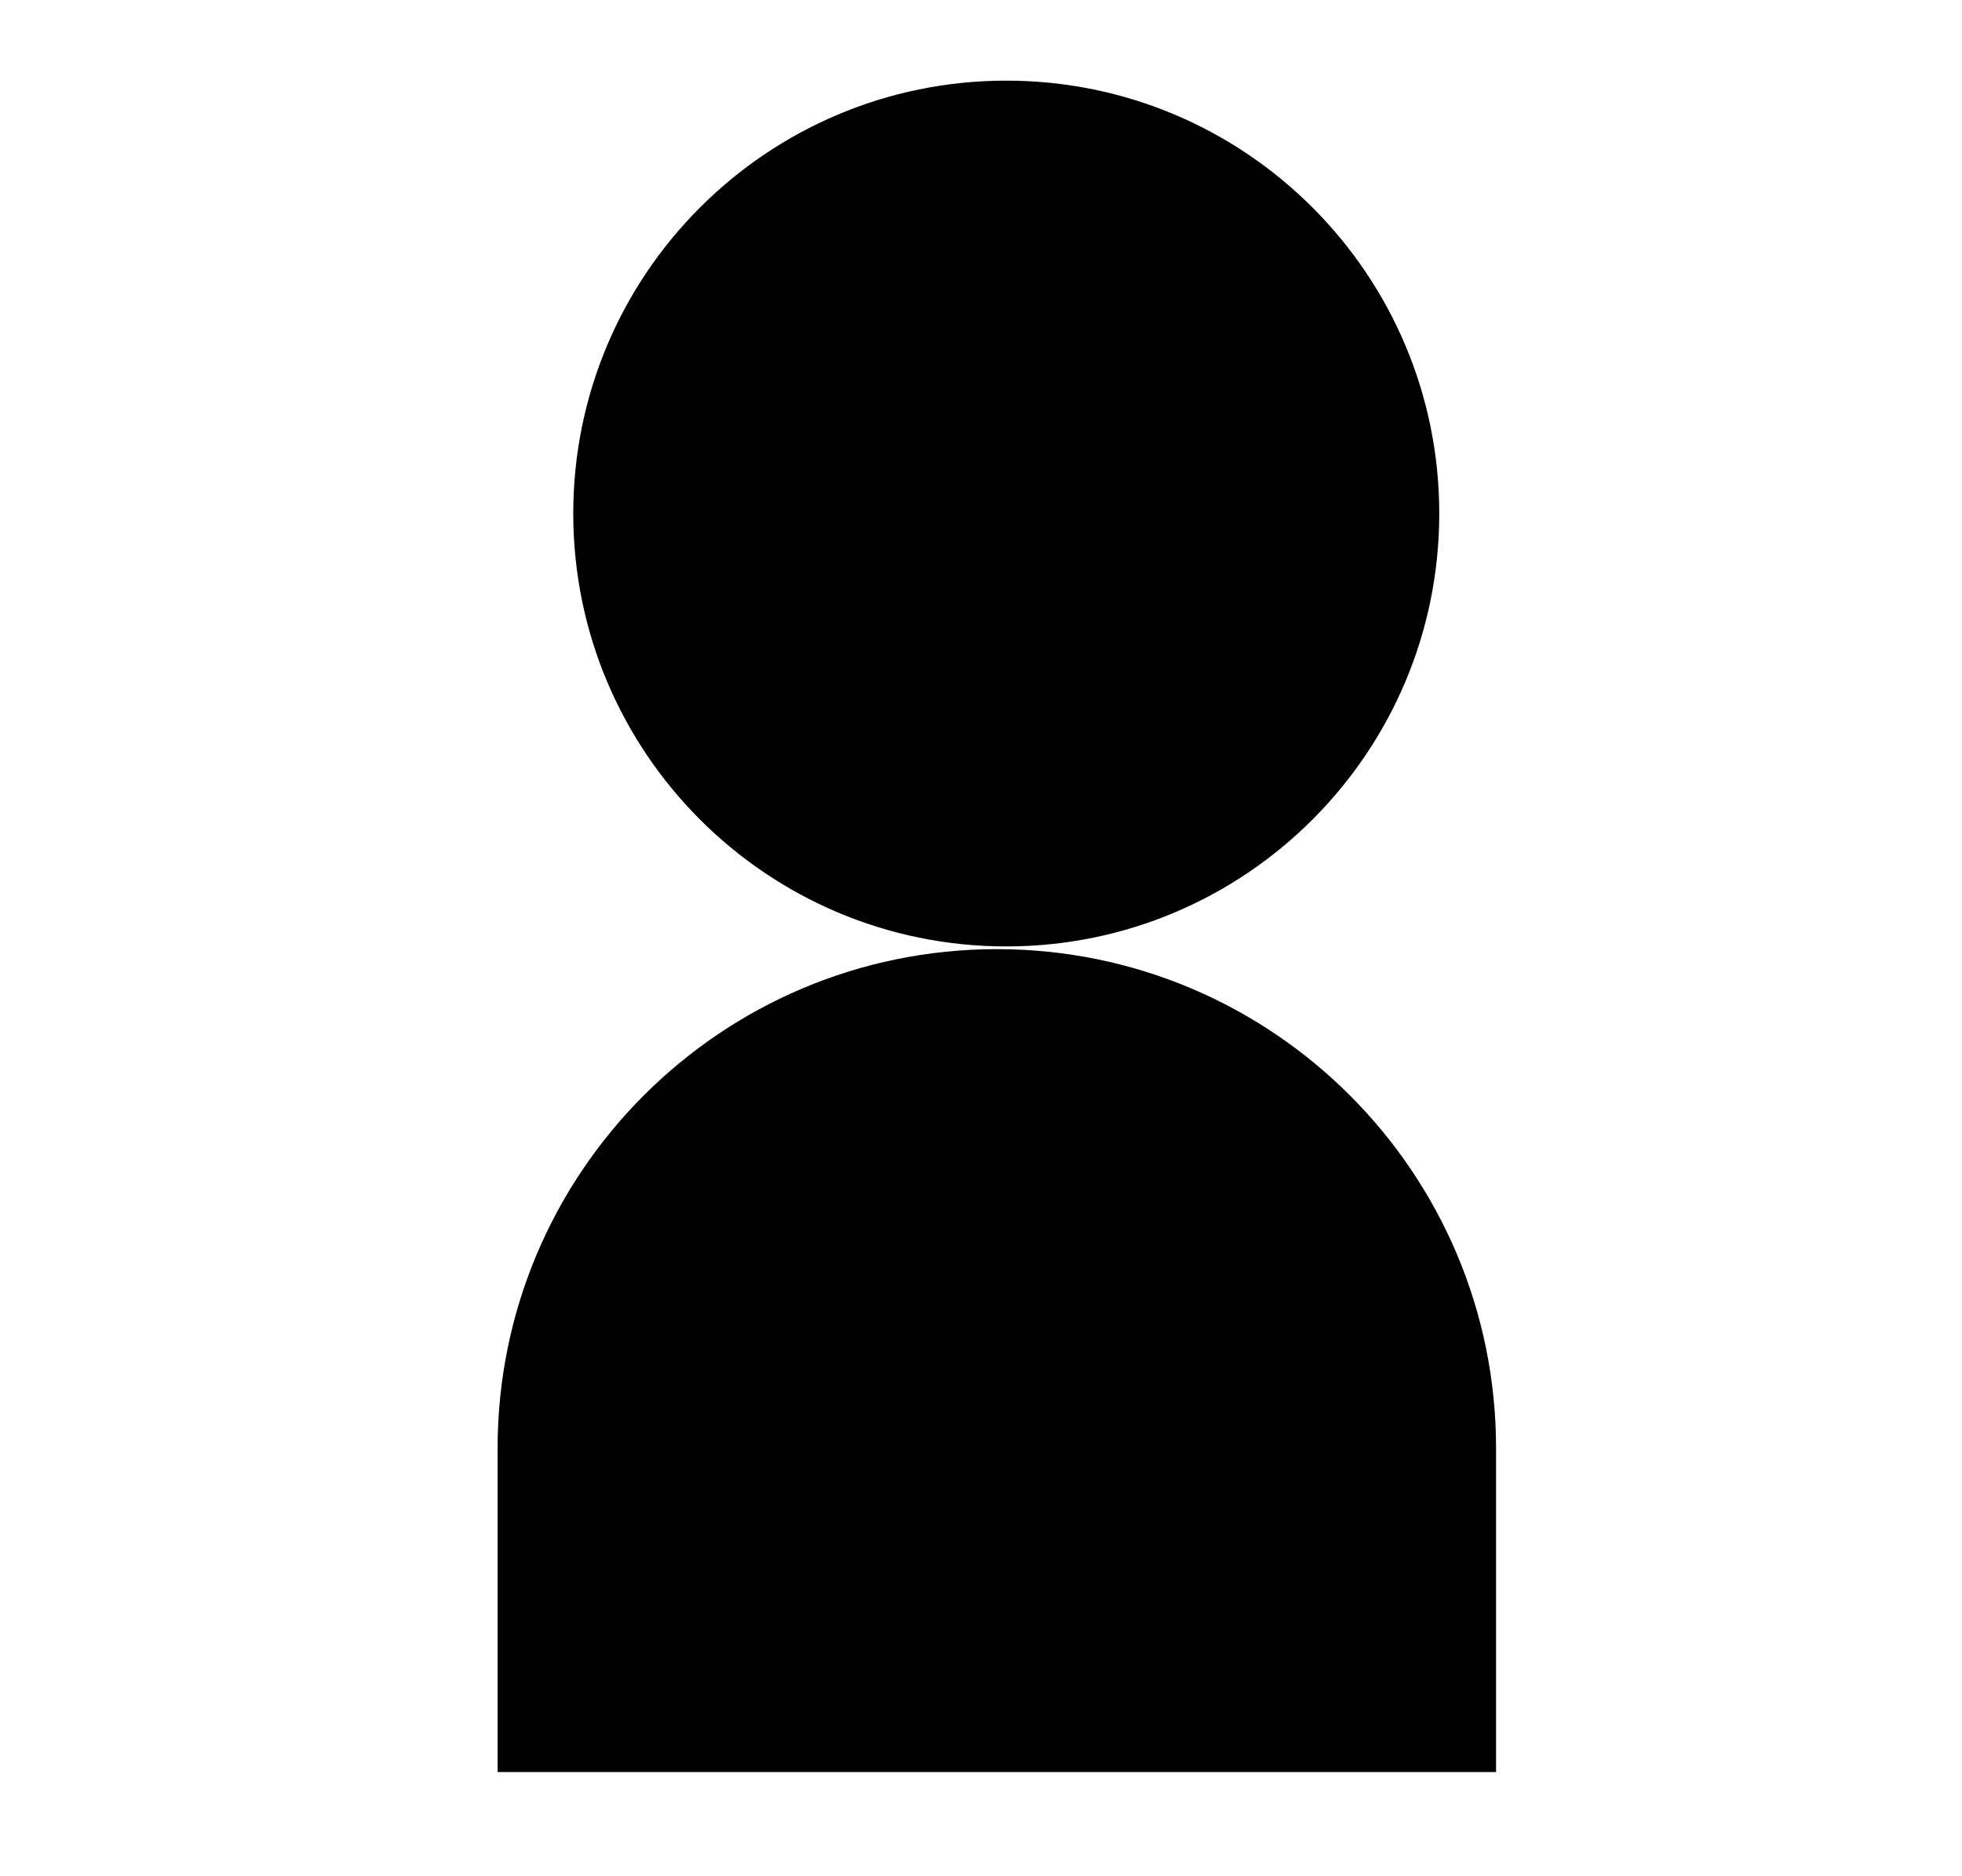
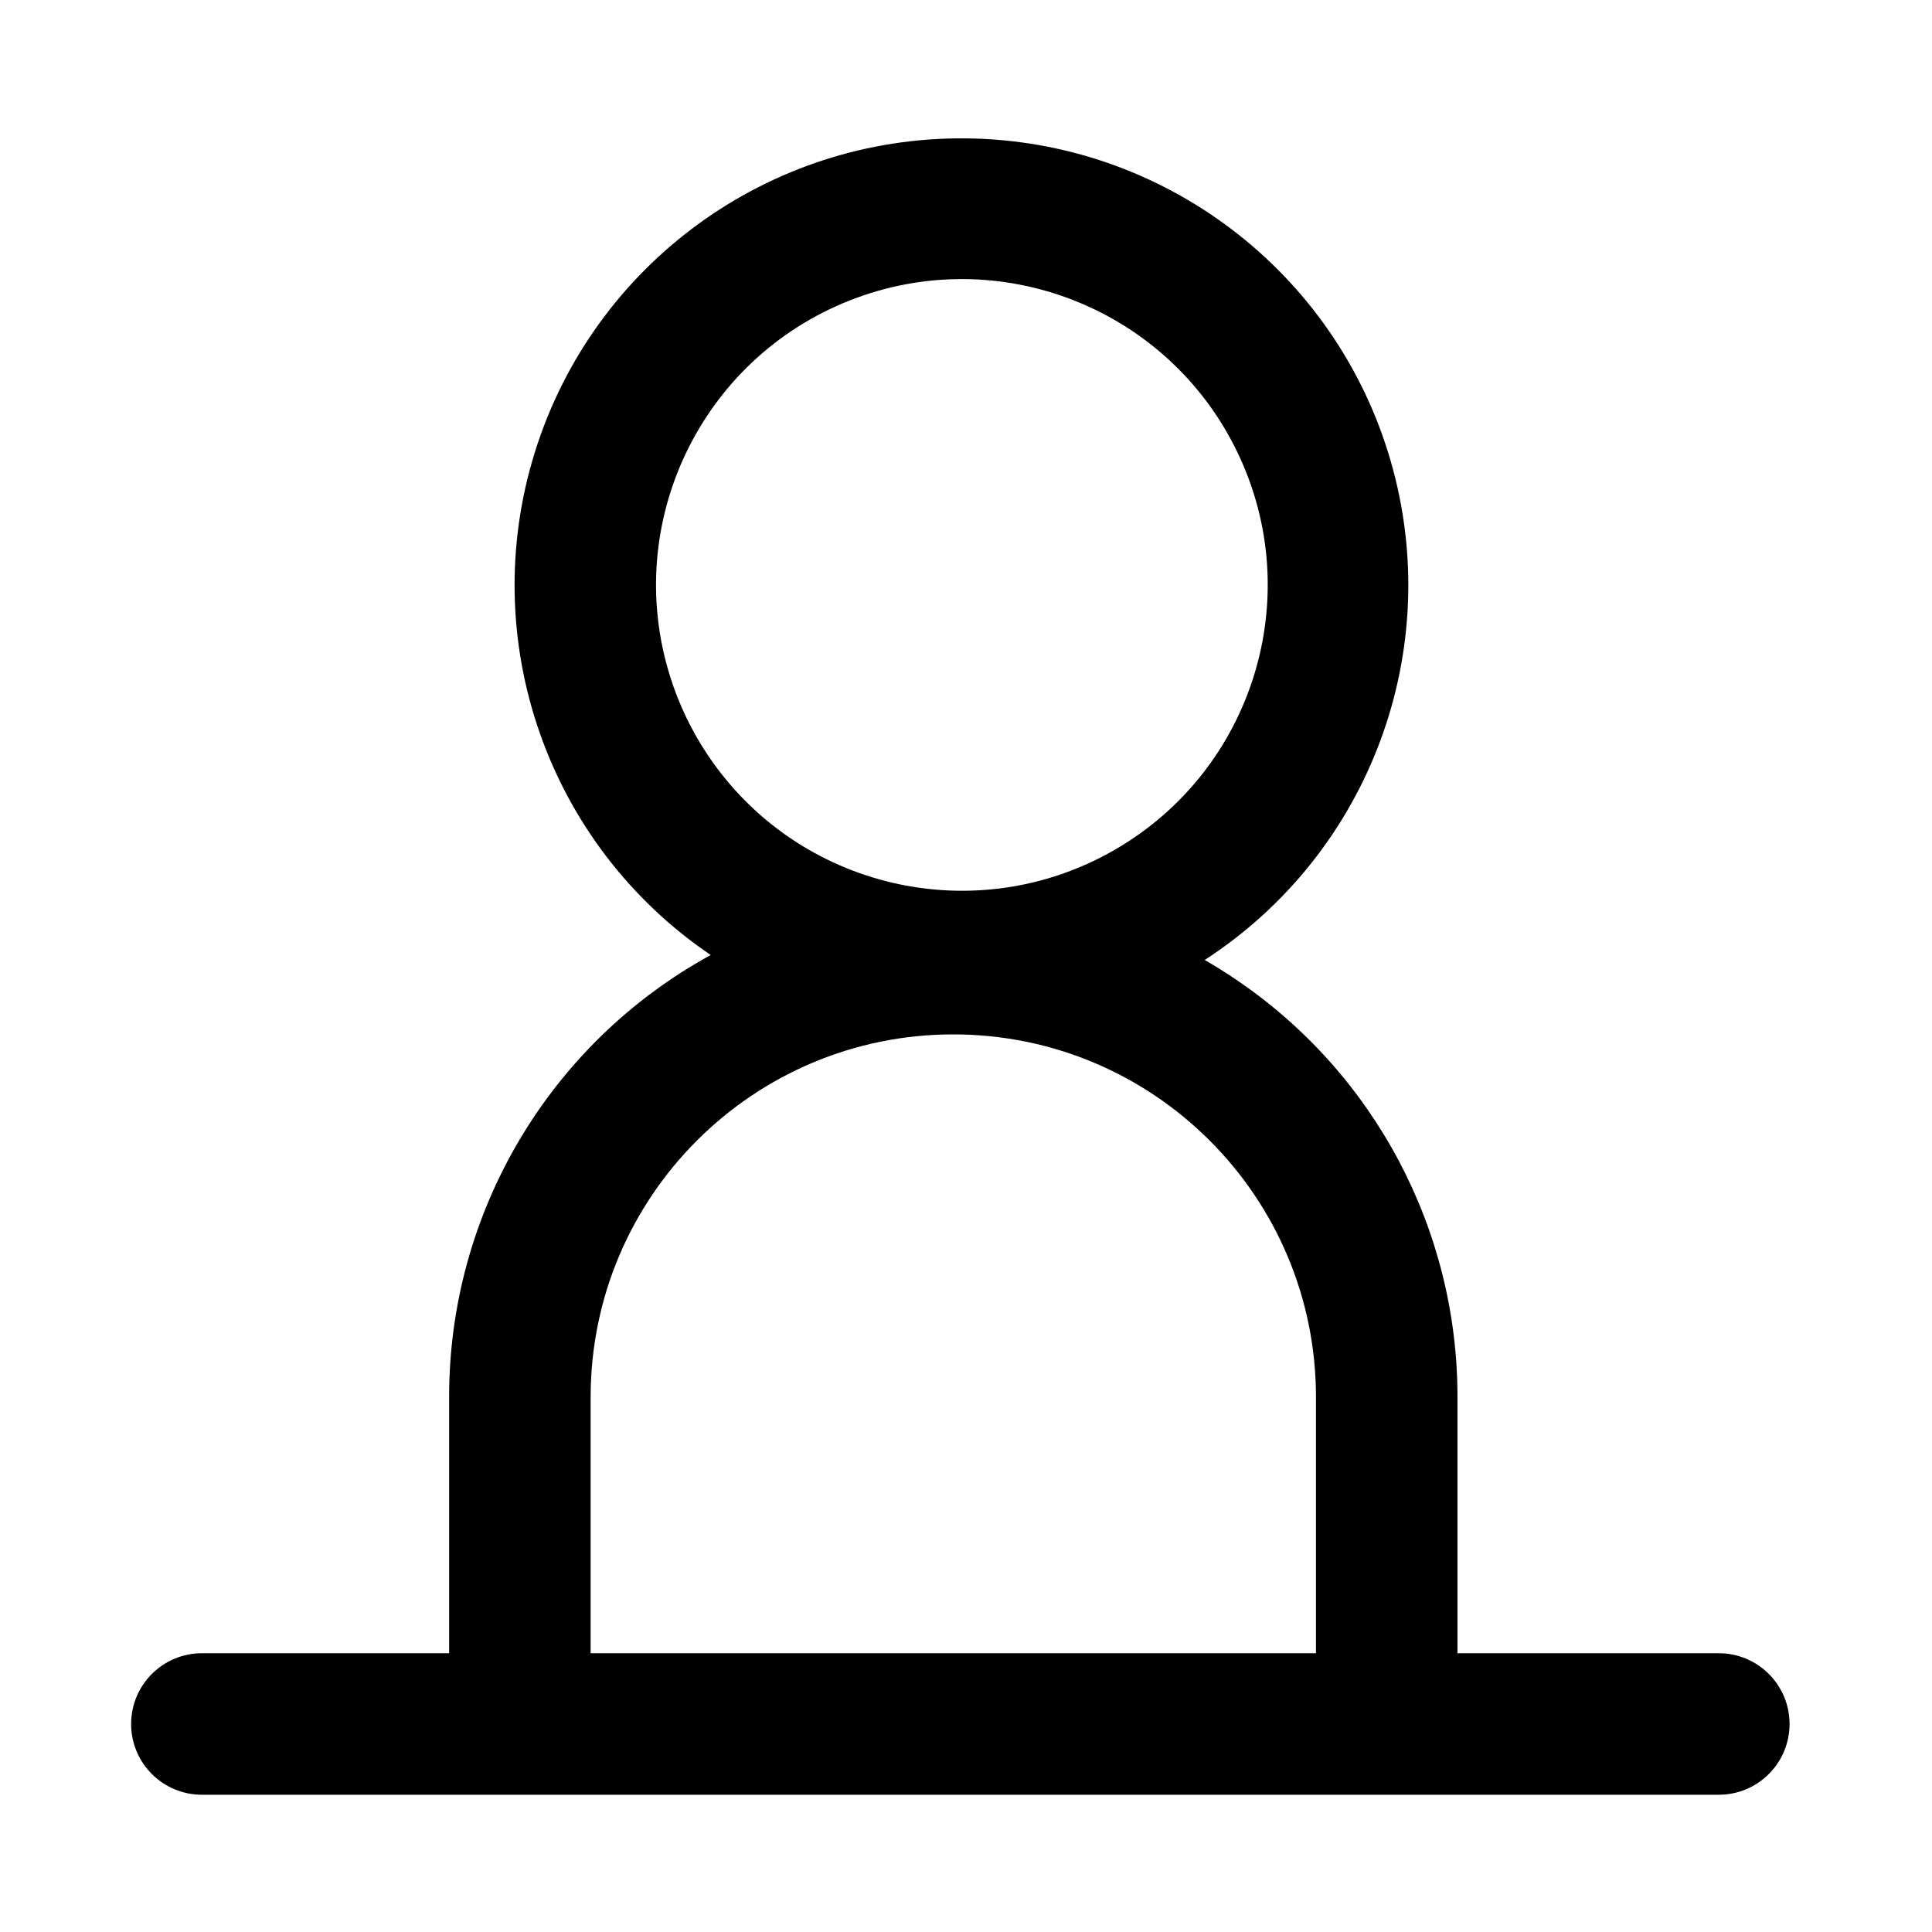
- <svg xmlns="http://www.w3.org/2000/svg" id="Layer_1" data-name="Layer 1" viewBox="0 0 231.09 220.96" version="1.1">
-   <defs id="defs4">
-     <style id="style2">.cls-1{stroke-linecap:round;stroke-linejoin:round;stroke-width:19px;}</style>
-   </defs>
-   <circle class="cls-1" cx="118.52" cy="60.5" r="51" id="circle8" />
-   <path class="cls-1" d="M 58.61,208.77 V 170.63 A 58.81,58.81 0 0 1 117.41,111.82 v 0 a 58.8,58.8 0 0 1 58.8,58.81 v 38.14" id="path10" />
-   <line class="cls-1" x1="9.5" y1="211.46" x2="221.59" y2="211.46" id="line12" />
+ <svg xmlns="http://www.w3.org/2000/svg" id="Layer_1" data-name="Layer 1" viewBox="0 0 1024 1024">
+   <path d="M911,876.25H772.49V740.47A266.89,266.89,0,0,0,654.7,518.91q-7.89-5.32-16.18-10.1a236.83,236.83,0,1,0-261.83-2.63A266.84,266.84,0,0,0,238.05,740.47V876.25H107a37.5,37.5,0,0,0,0,75H911a37.5,37.5,0,0,0,0-75ZM355.11,358.35a162.08,162.08,0,1,1,20.33,42.3A161.44,161.44,0,0,1,355.11,358.35ZM313.05,740.47a192.22,192.22,0,1,1,384.44,0V876.25H313.05Z" />
</svg>
